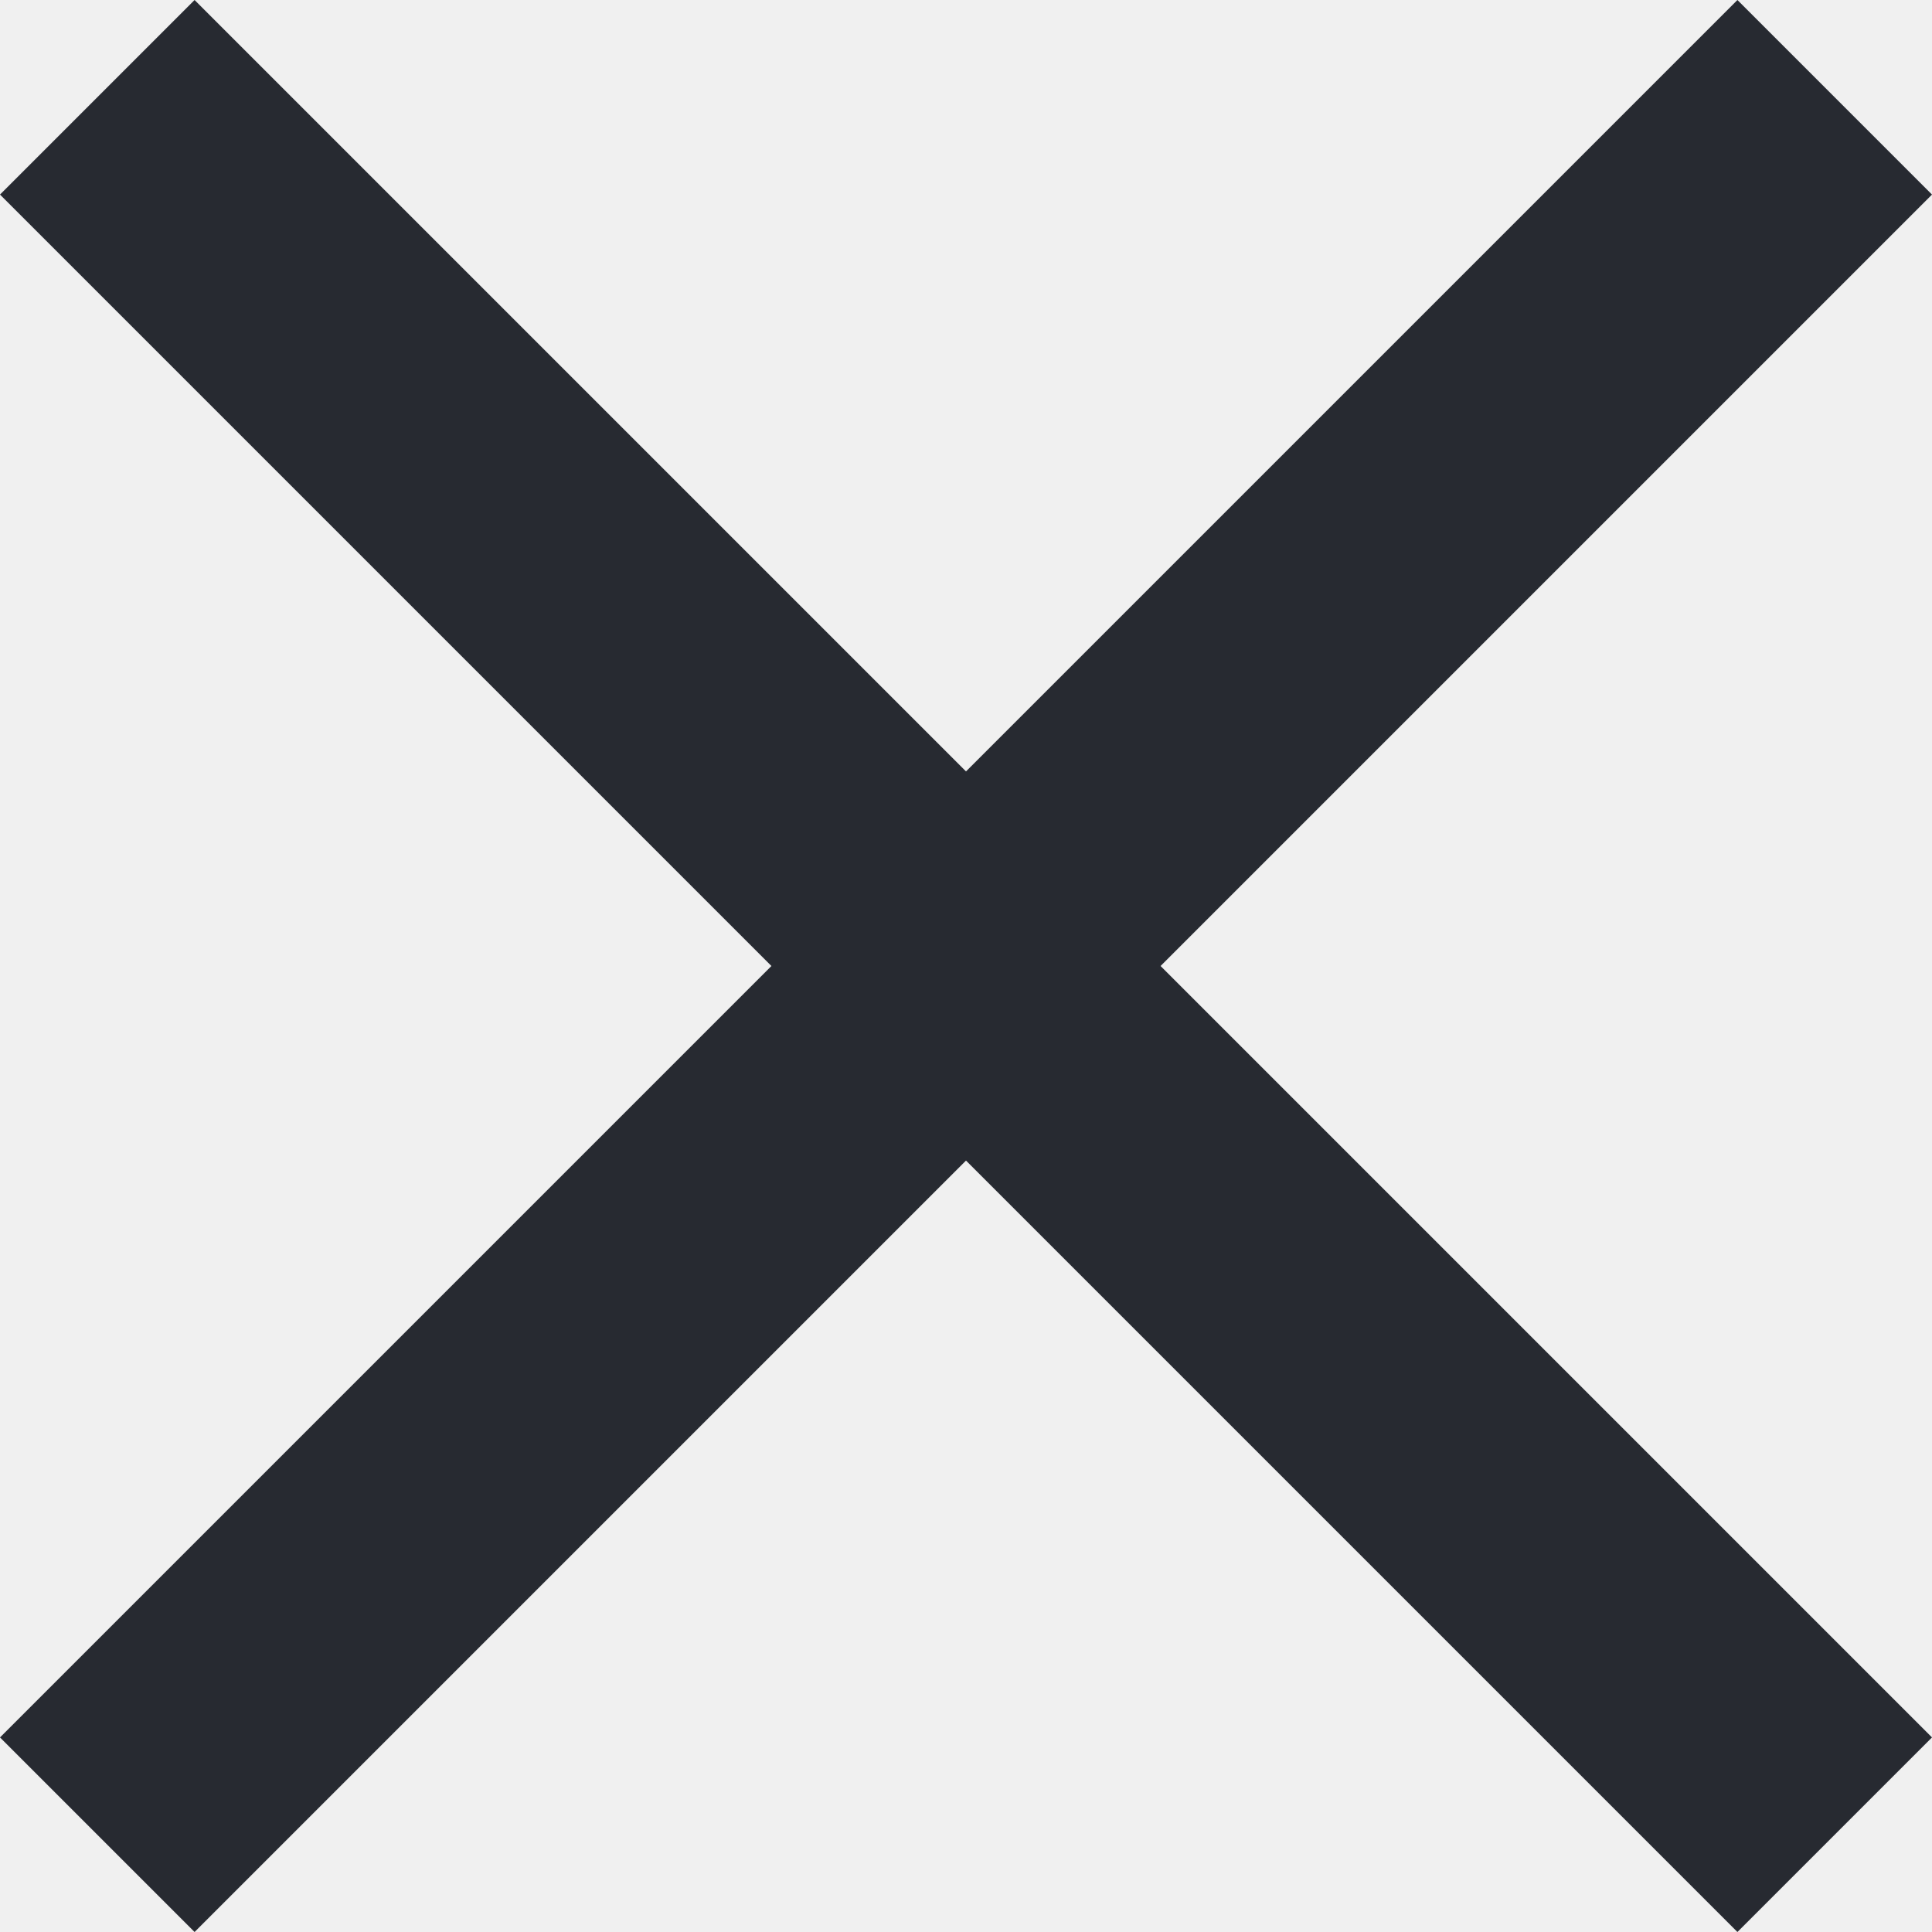
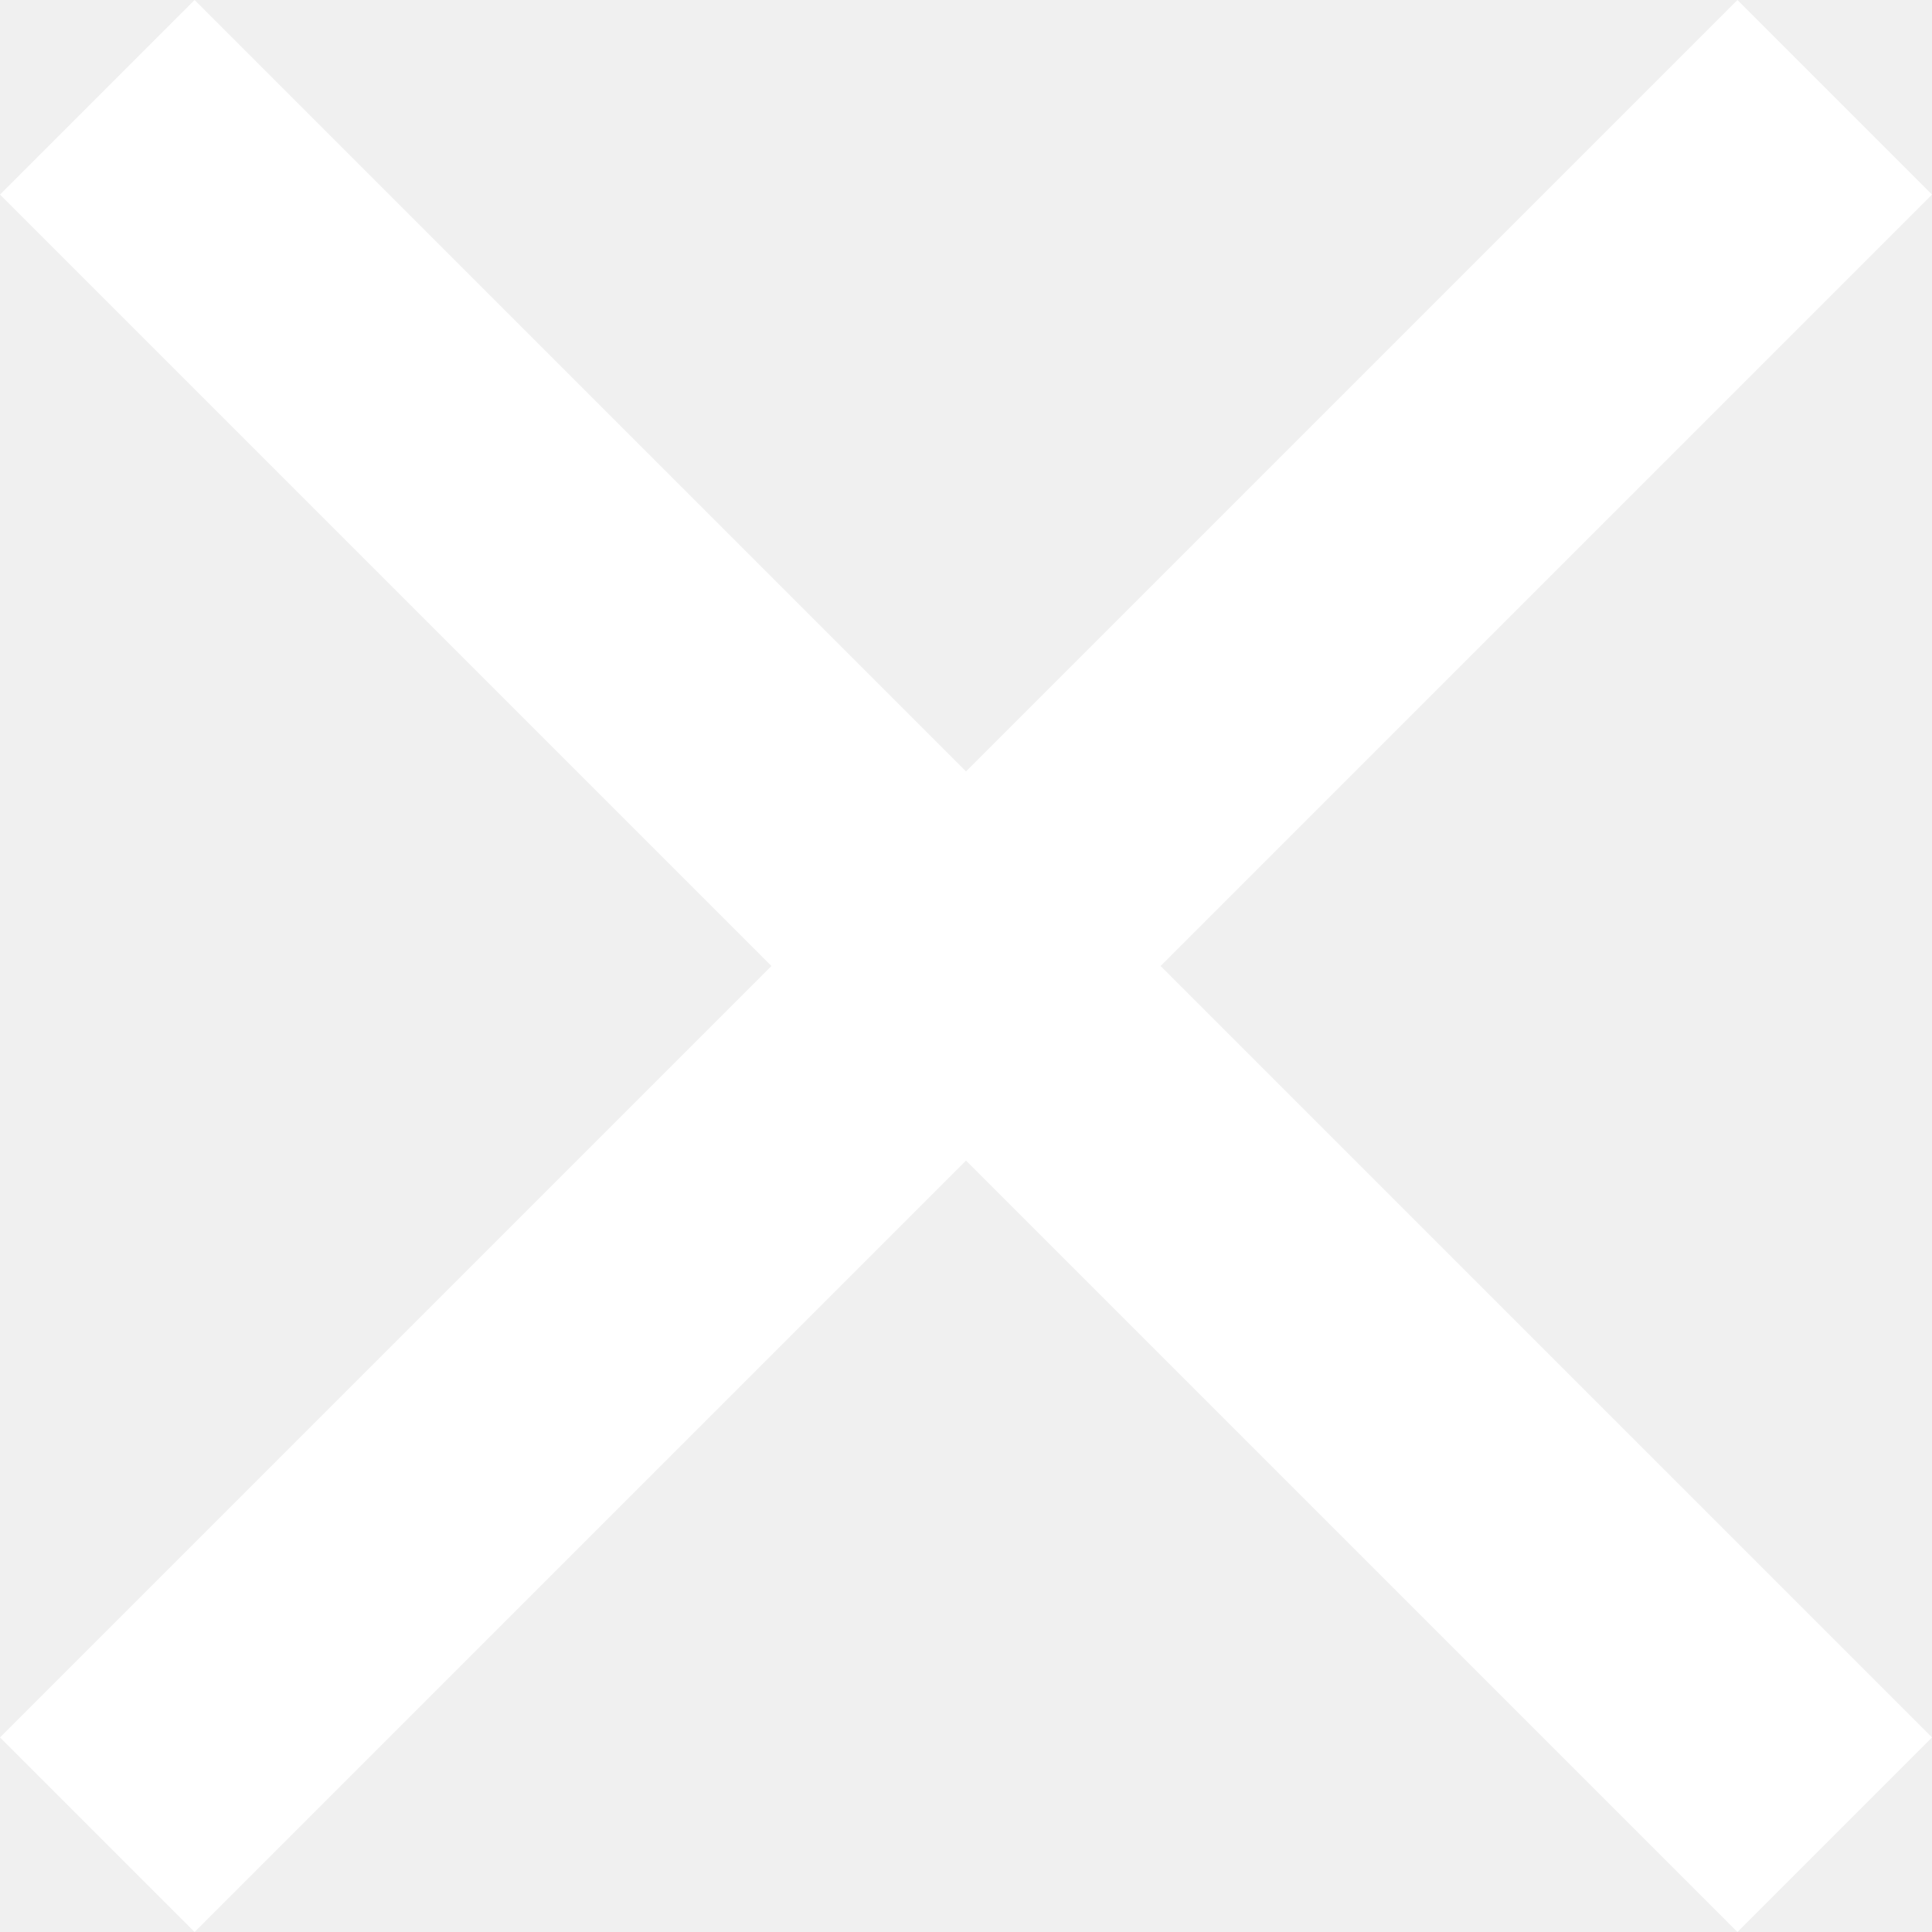
<svg xmlns="http://www.w3.org/2000/svg" width="28" height="28" viewBox="0 0 28 28" fill="none">
  <g clip-path="url(#clip0_16_18)">
-     <path d="M28 2.82L25.18 0L14 11.18L2.82 0L0 2.82L11.18 14L0 25.18L2.82 28L14 16.82L25.18 28L28 25.18L16.82 14L28 2.82Z" fill="#272A31" />
+     <path d="M28 2.82L25.18 0L14 11.18L2.82 0L0 2.82L11.18 14L0 25.18L2.82 28L14 16.82L25.18 28L28 25.18L16.82 14L28 2.82Z" fill="#fff" />
  </g>
  <defs>
    <clipPath id="clip0_16_18">
      <rect width="28" height="28" fill="white" />
    </clipPath>
  </defs>
</svg>
